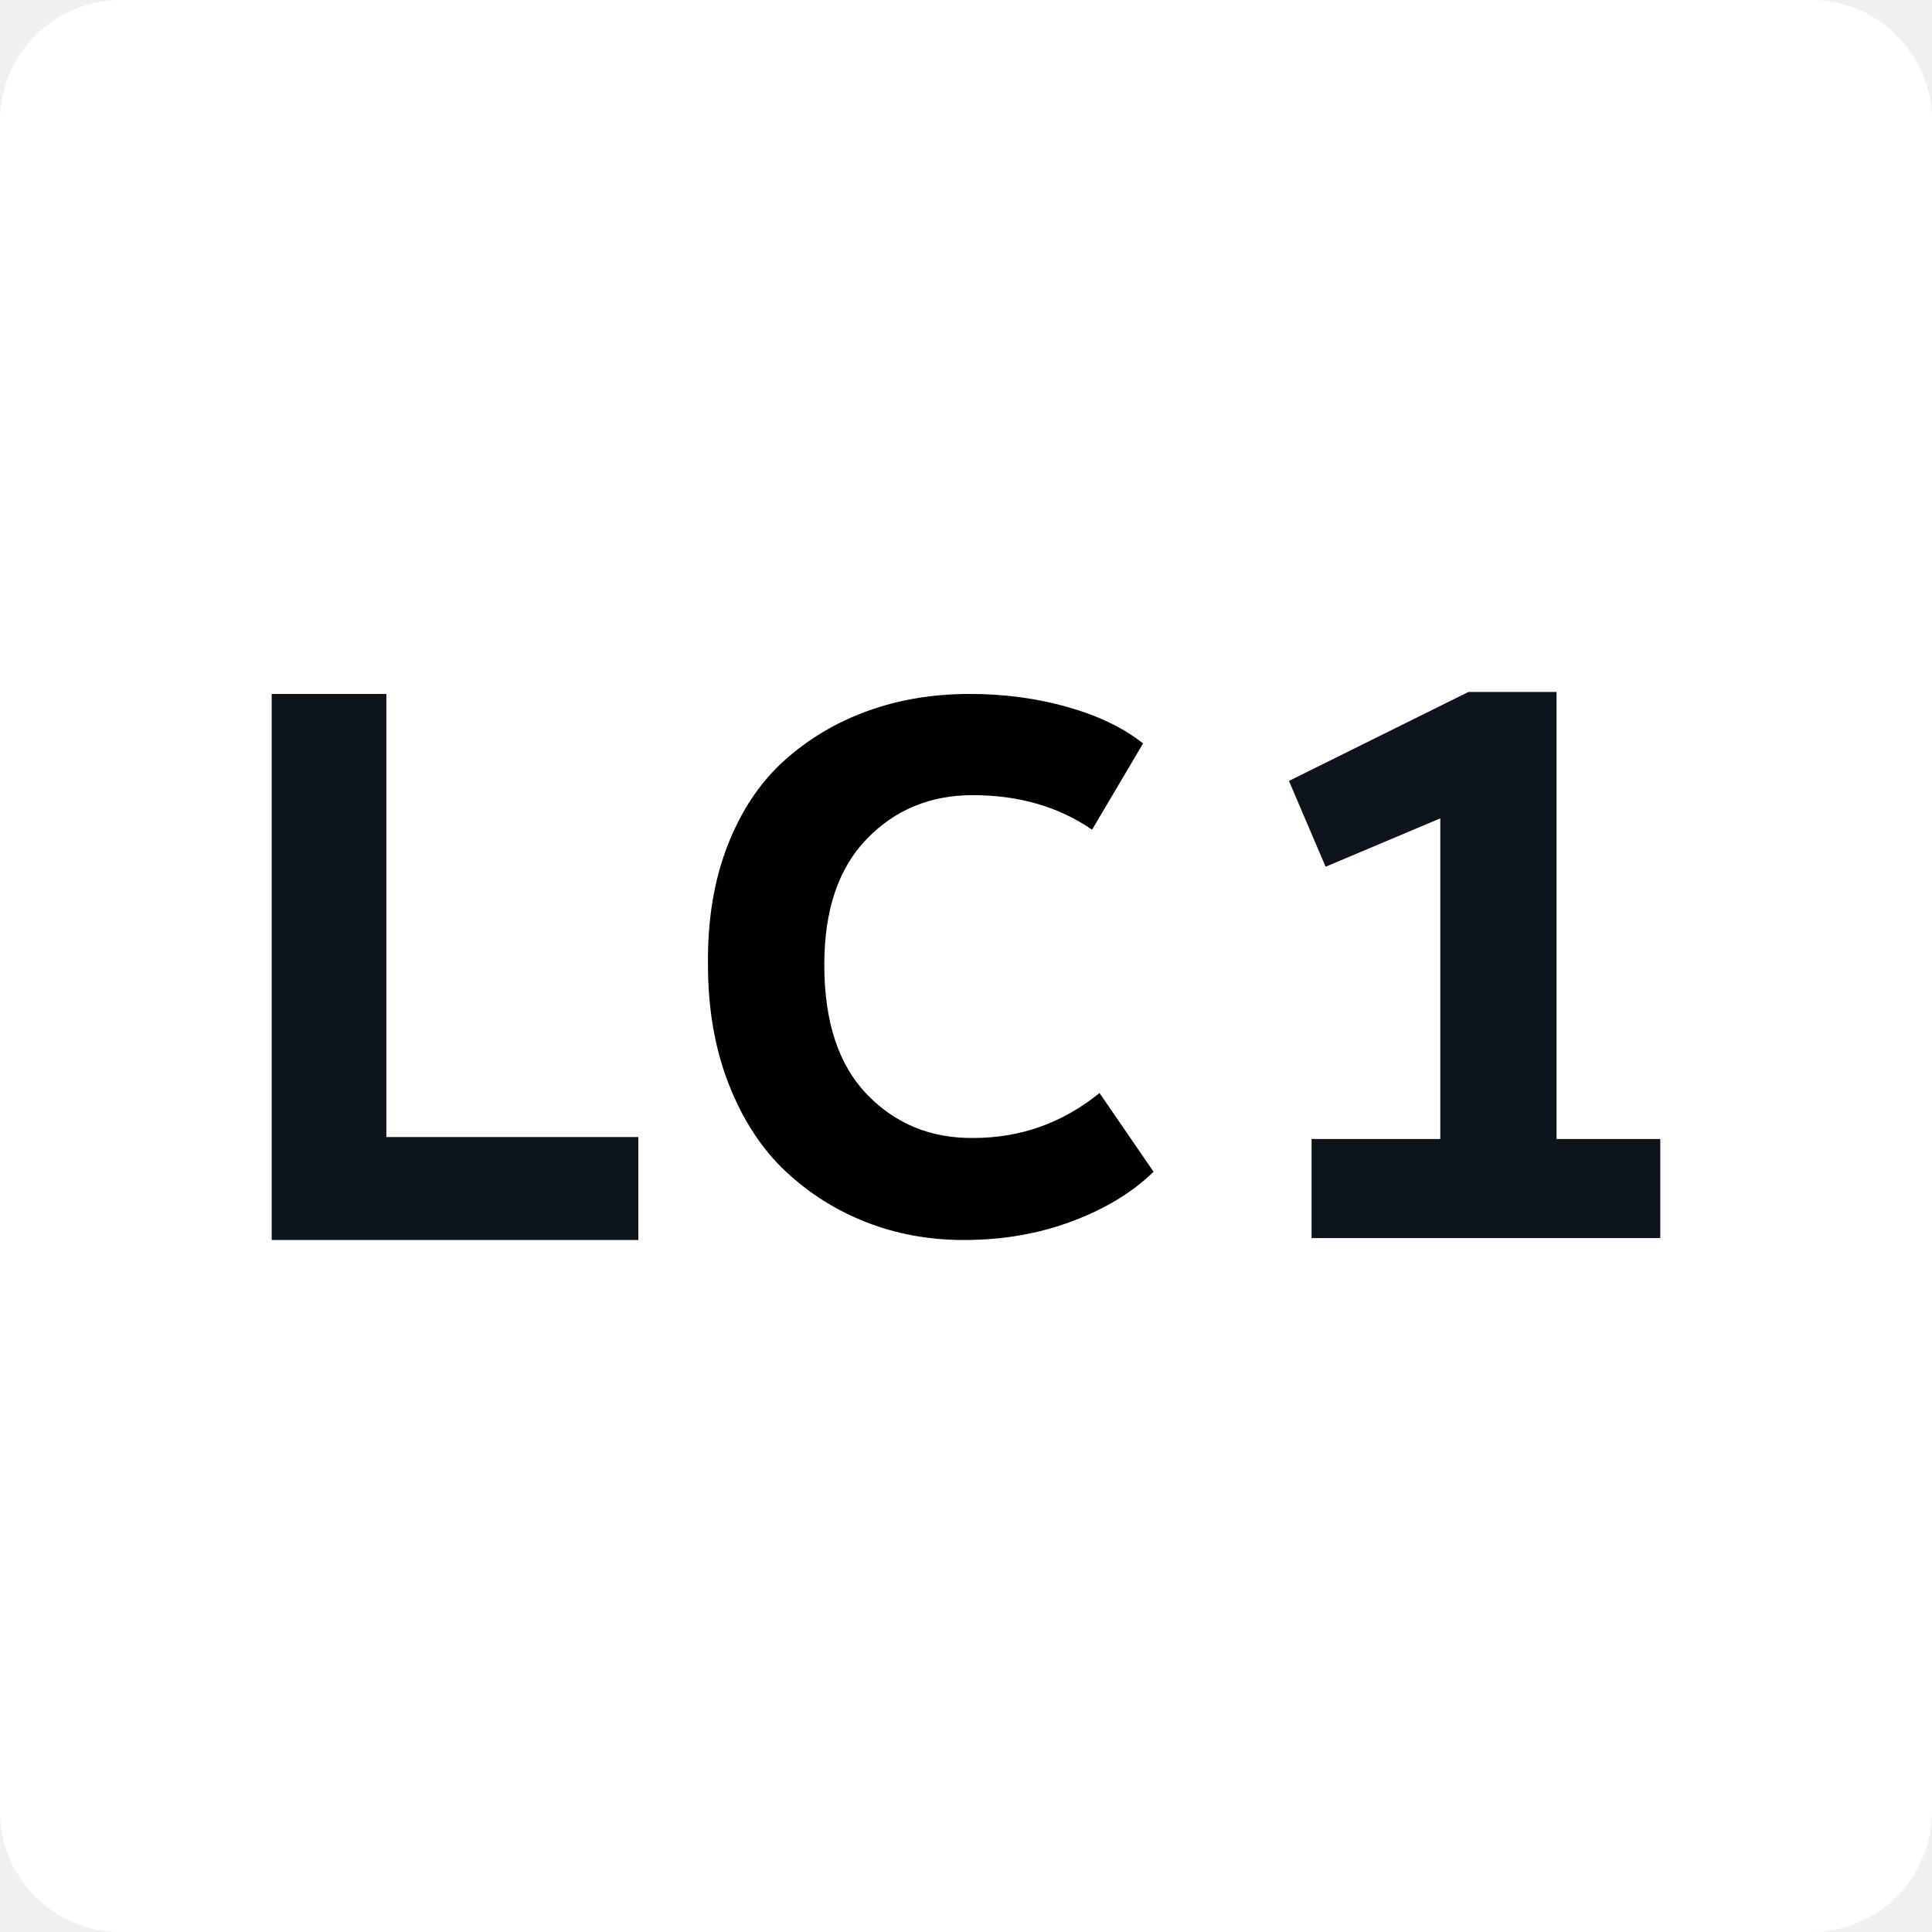
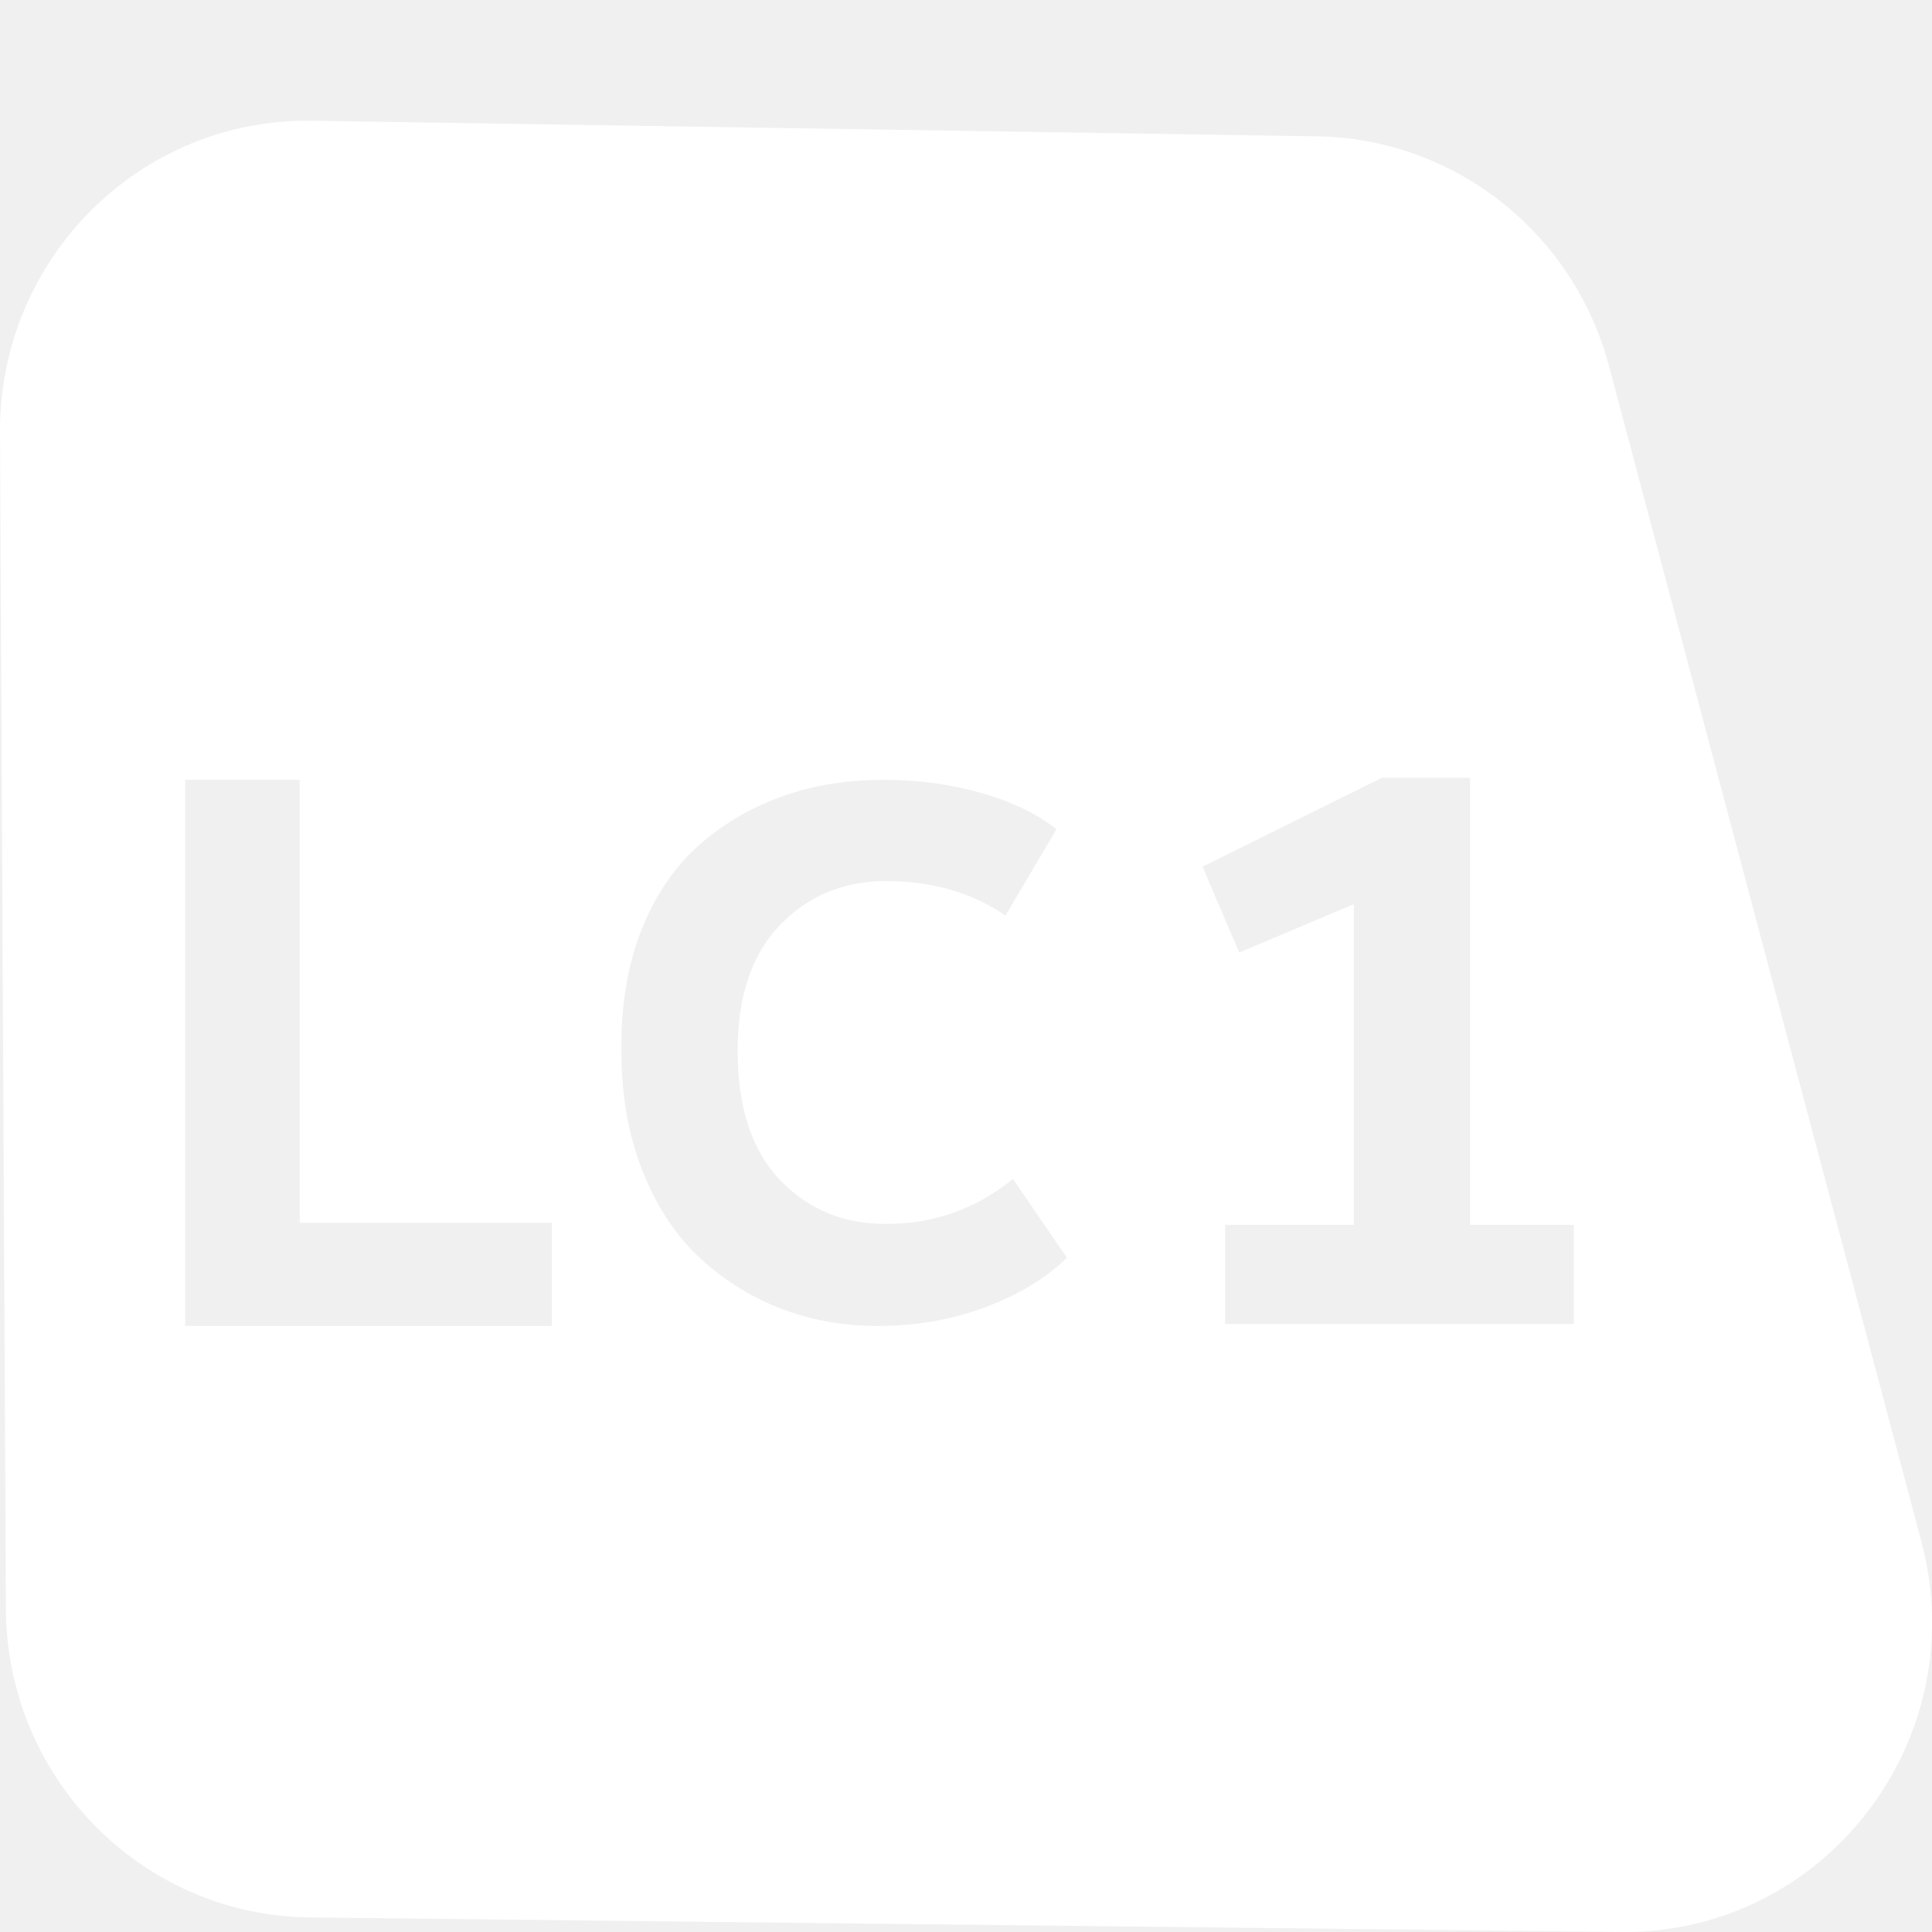
- <svg xmlns="http://www.w3.org/2000/svg" width="32" height="32" viewBox="0 0 32 32" fill="none" version="1.1" id="svg3" xml:space="preserve">
-   <defs id="defs3" />
-   <path d="M 0,2 C 0,0.895 0.895,0 2,0 h 28 c 1.105,0 2,0.895 2,2 v 28 c 0,1.105 -0.895,2 -2,2 H 2 C 0.895,32 0,31.105 0,30 Z" fill="#ffffff" id="path1" />
-   <g id="g1" transform="matrix(0.8075623,0,0,0.8075623,1.540363,2.77213)">
-     <path d="M 11.185,22 H 3.665 V 10.8 H 6.017 v 9.088 h 5.168 z" fill="#0e141b" id="path2" />
-     <path fill="currentColor" d="m 20.644,18.985 1.108,1.615 q -0.646,0.631 -1.669,1.015 Q 19.06,22 17.86,22 q -1.062,0 -1.992,-0.362 -0.931,-0.362 -1.662,-1.046 -0.731,-0.685 -1.162,-1.777 -0.431,-1.092 -0.431,-2.462 -0.015,-1.369 0.4,-2.438 0.415,-1.069 1.154,-1.738 0.738,-0.669 1.708,-1.023 0.969,-0.354 2.108,-0.354 1.062,0 2.008,0.269 0.946,0.269 1.546,0.746 l -1.046,1.769 q -1.031,-0.708 -2.446,-0.708 -1.308,0 -2.177,0.9 -0.869,0.9 -0.869,2.577 0,1.754 0.877,2.662 0.877,0.908 2.185,0.892 1.446,0 2.585,-0.923 z" id="path1-3" style="stroke-width:0.015" />
-     <path d="m 30.017,10.76 v 9.168 h 2.128 v 2.032 h -7.152 v -2.032 h 2.64 v -6.576 l -2.352,0.992 -0.752,-1.76 3.68,-1.824 z" fill="#0e141b" id="path3" />
-   </g>
+ <svg xmlns="http://www.w3.org/2000/svg" width="32" height="32" fill="none" version="1.1" viewBox="0 0 32 32" xml:space="preserve">
+   <path d="m5.17 2c-2.852-0.045-5.184 2.283-5.17 5.16l0.098 19.492c0.014 2.804 2.256 5.077 5.035 5.107l21.719 0.24c3.37 0.037 5.845-3.179 4.973-6.463l-5.174-19.471c-0.589-2.216-2.563-3.771-4.838-3.807zm17.717 10.883h1.461v7.404h1.719v1.641h-5.775v-1.641h2.131v-5.311l-1.898 0.801-0.607-1.422zm-19.82 0.033h1.898v7.338h4.174v1.707h-6.072zm11.562 0c0.571 0 1.112 0.072 1.621 0.217 0.509 0.145 0.925 0.345 1.248 0.602l-0.844 1.43c-0.555-0.381-1.215-0.572-1.977-0.572-0.704 0-1.29 0.244-1.758 0.729-0.468 0.485-0.701 1.177-0.701 2.08 0 0.944 0.235 1.66 0.707 2.148 0.472 0.489 1.062 0.729 1.766 0.721 0.779 0 1.473-0.247 2.086-0.744l0.895 1.305c-0.348 0.34-0.797 0.611-1.348 0.818-0.551 0.207-1.149 0.312-1.795 0.312-0.572 0-1.108-0.098-1.609-0.293-0.501-0.195-0.948-0.477-1.342-0.846-0.393-0.369-0.706-0.846-0.938-1.434-0.232-0.588-0.348-1.251-0.348-1.988-0.008-0.737 0.099-1.393 0.322-1.969 0.224-0.576 0.534-1.044 0.932-1.404 0.398-0.36 0.857-0.636 1.379-0.826 0.522-0.191 1.09-0.285 1.703-0.285z" clip-rule="evenodd" fill="#fff" fill-rule="evenodd" />
</svg>
